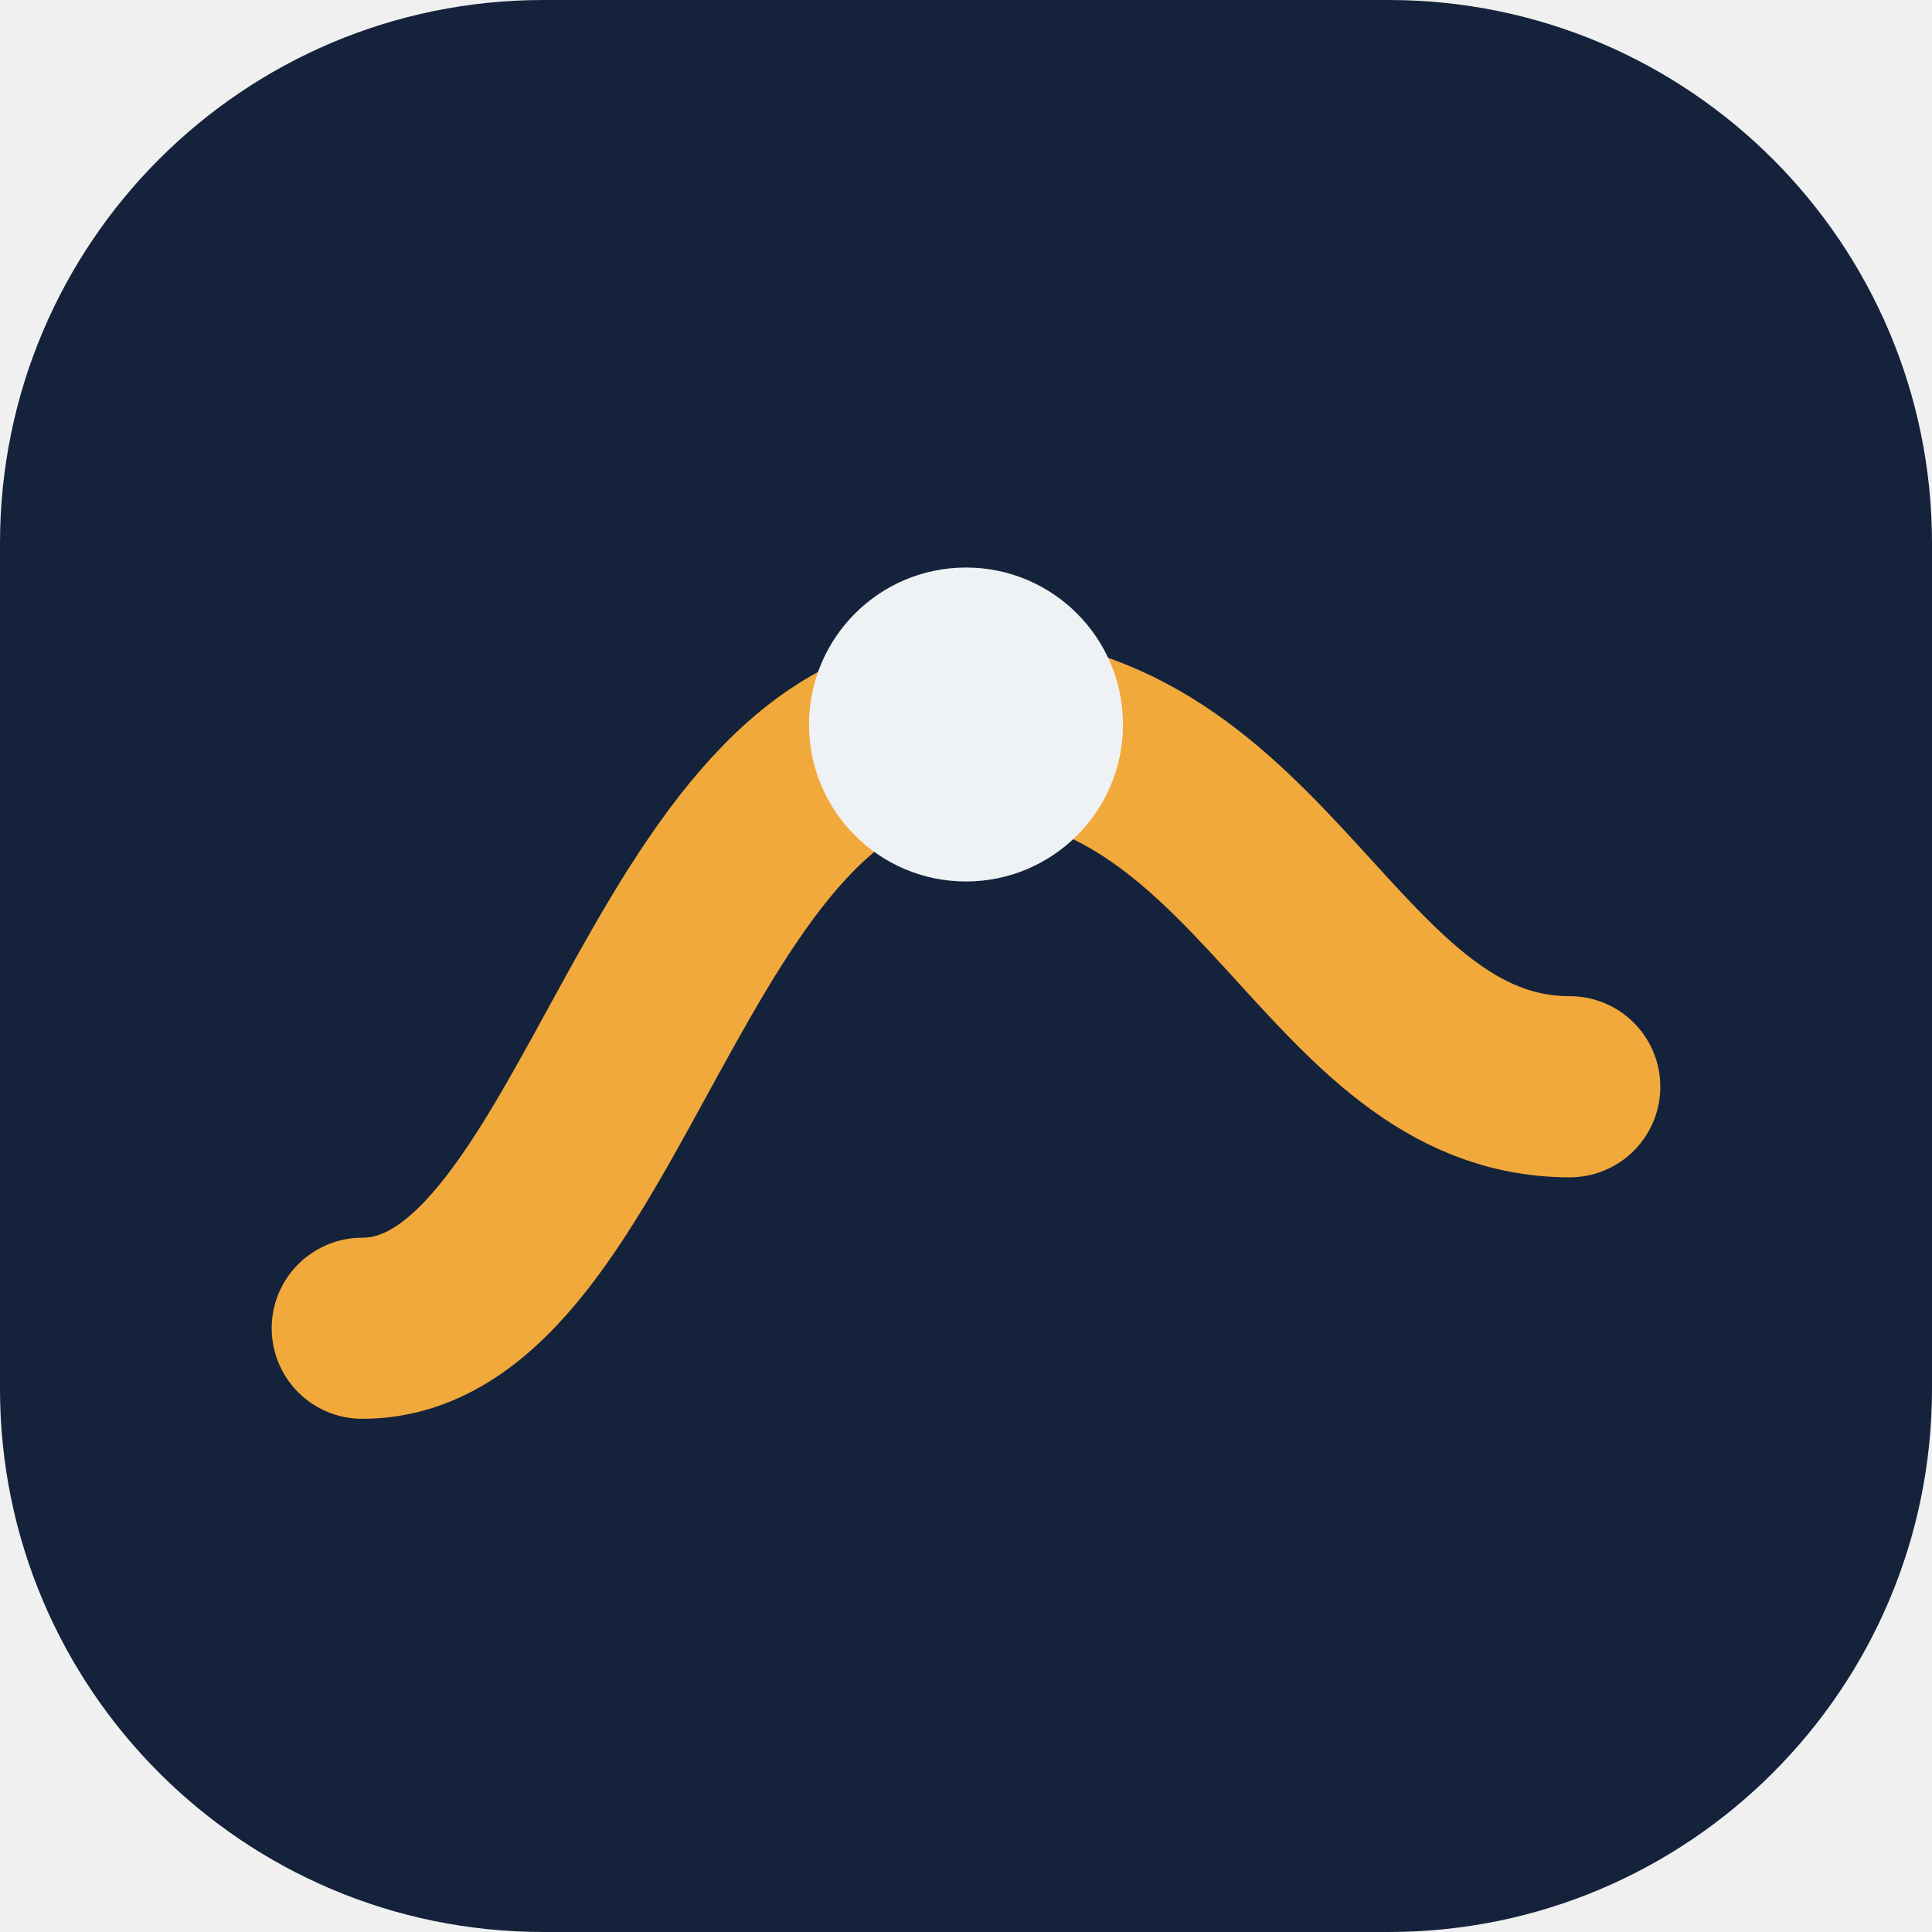
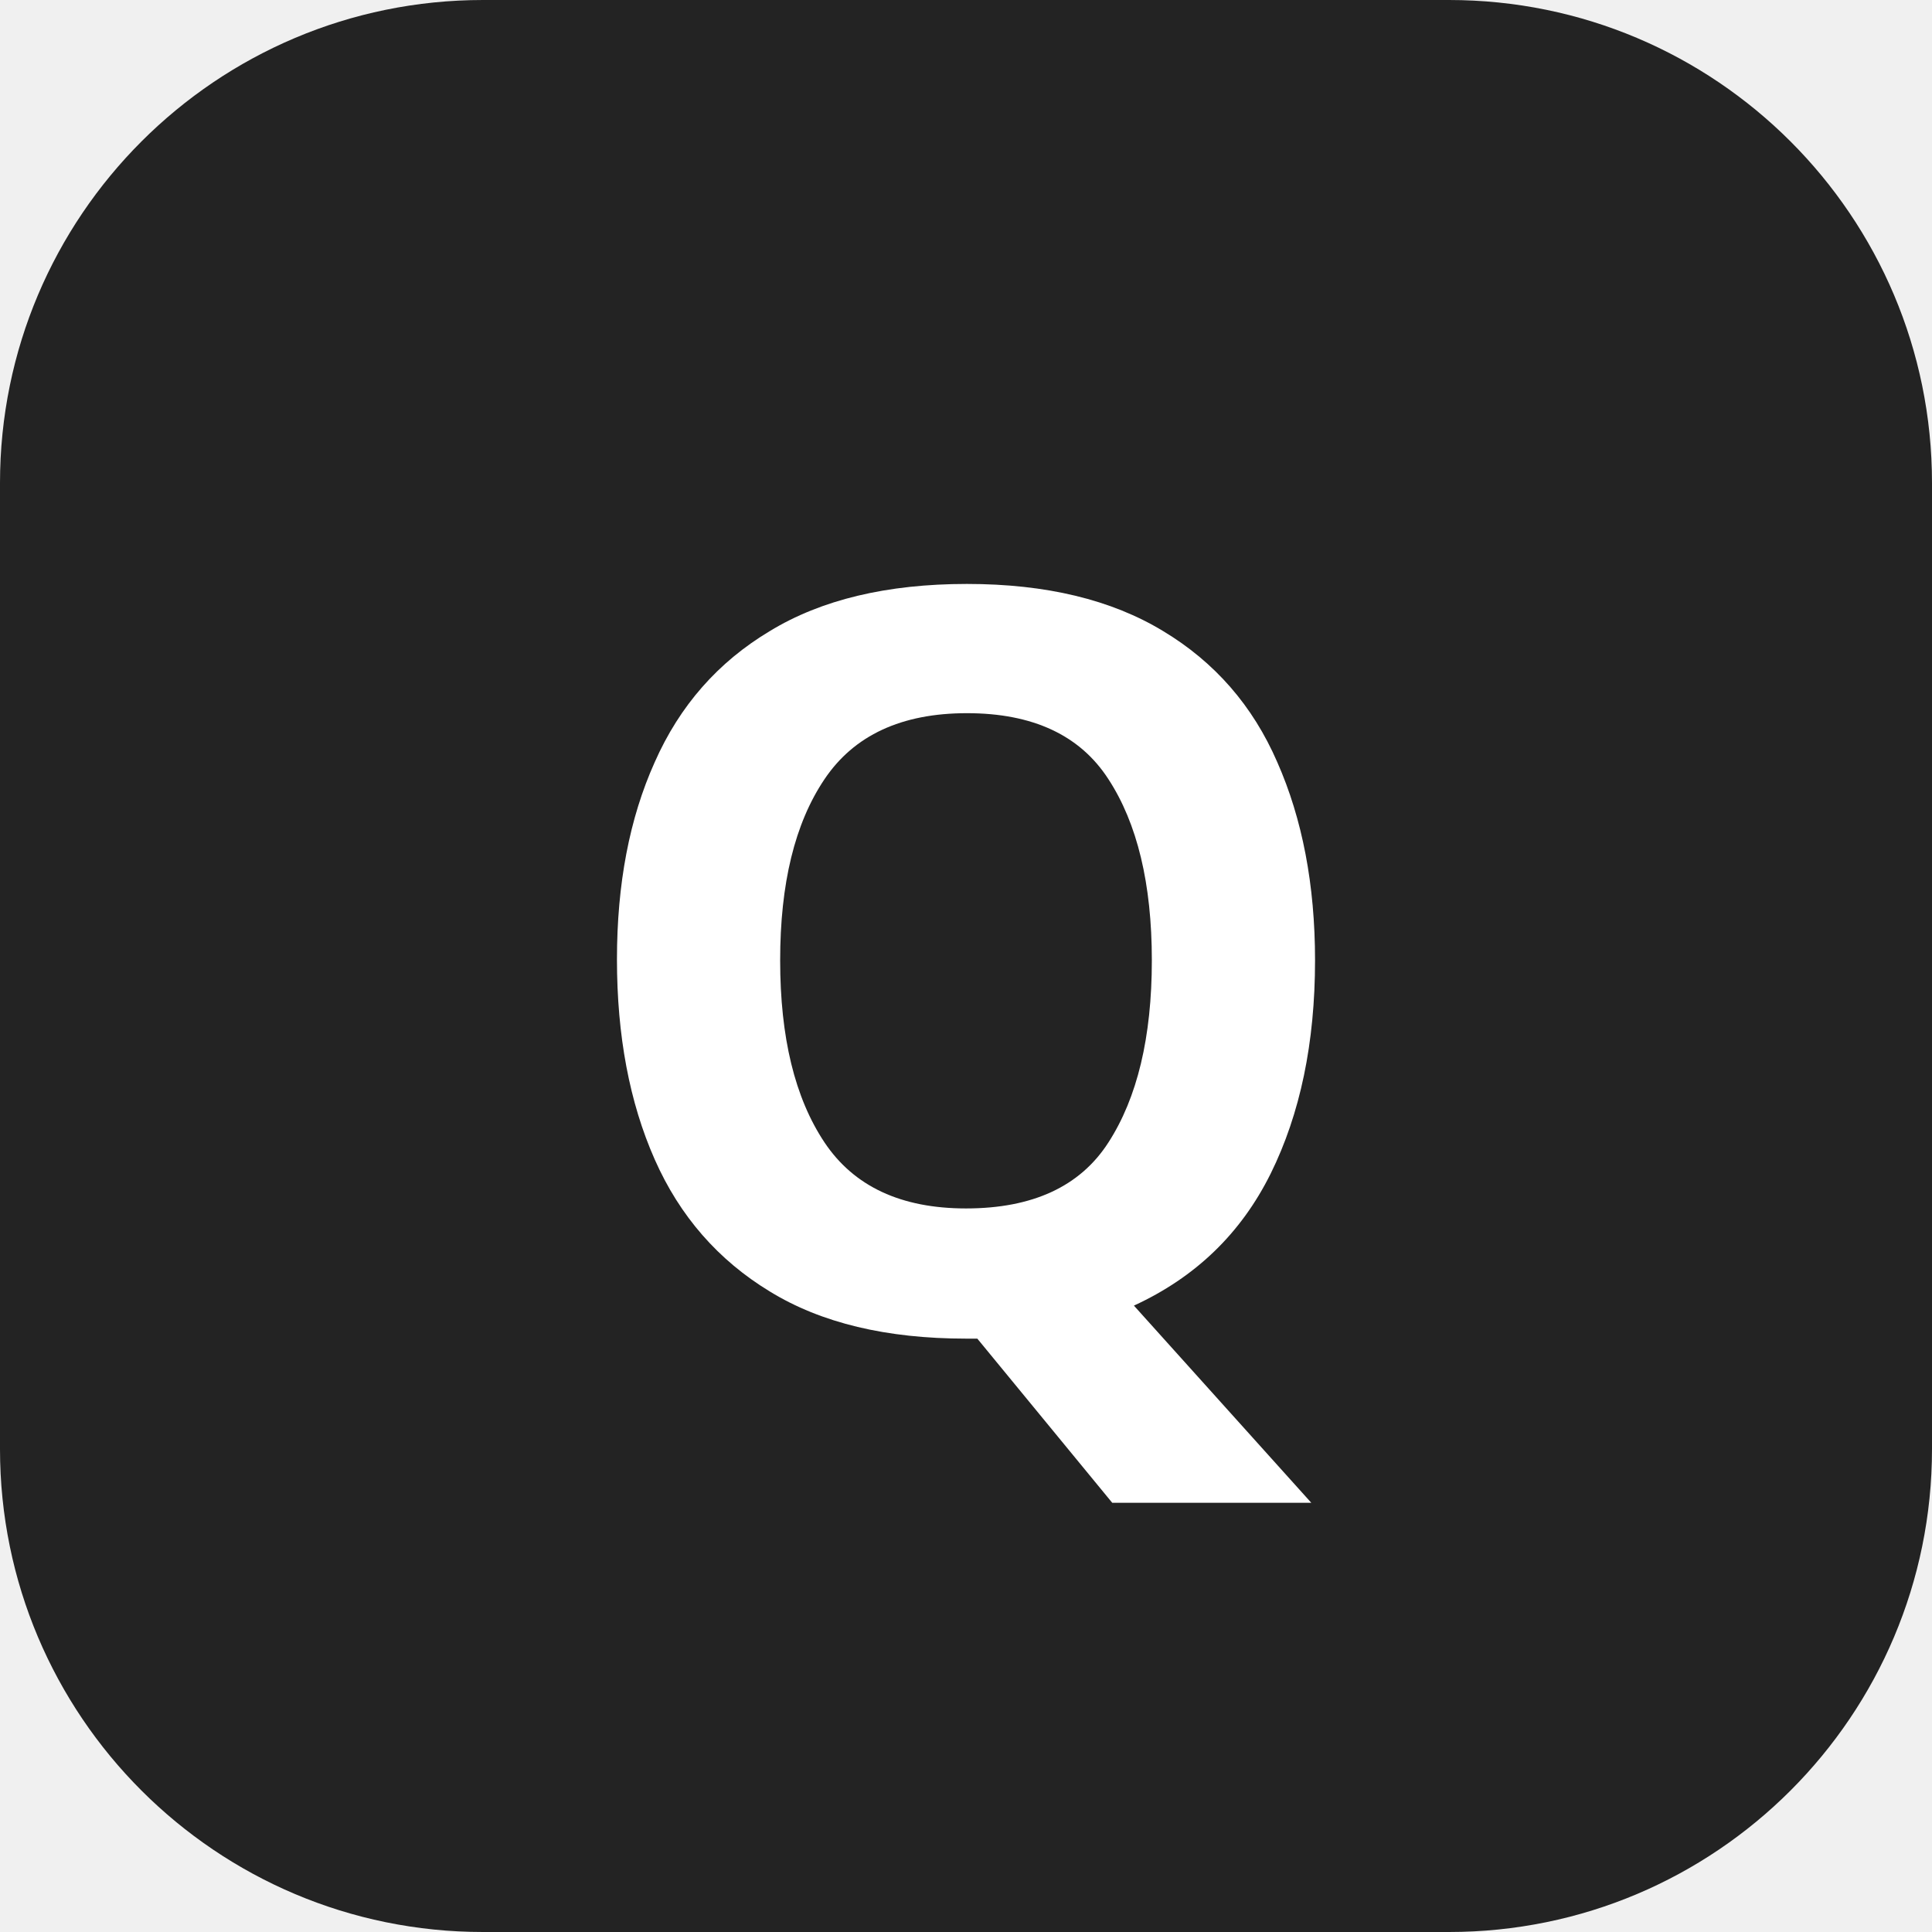
<svg xmlns="http://www.w3.org/2000/svg" viewBox="0 0 32 32">
-   <rect width="32" height="32" rx="9" fill="#14233B" />
-   <path d="M6 22c4 0 5-10 10-10s6 6 10 6" stroke="#F2A93B" stroke-width="3" fill="none" stroke-linecap="round" />
-   <circle cx="16" cy="12" r="2.6" fill="#EEF2F4" />
+   <rect width="32" height="32" rx="8" fill="#232323" />
+   <text x="16" y="22" text-anchor="middle" font-family="sans-serif" font-size="17" font-weight="600" fill="#ffffff">Q</text>
</svg>
